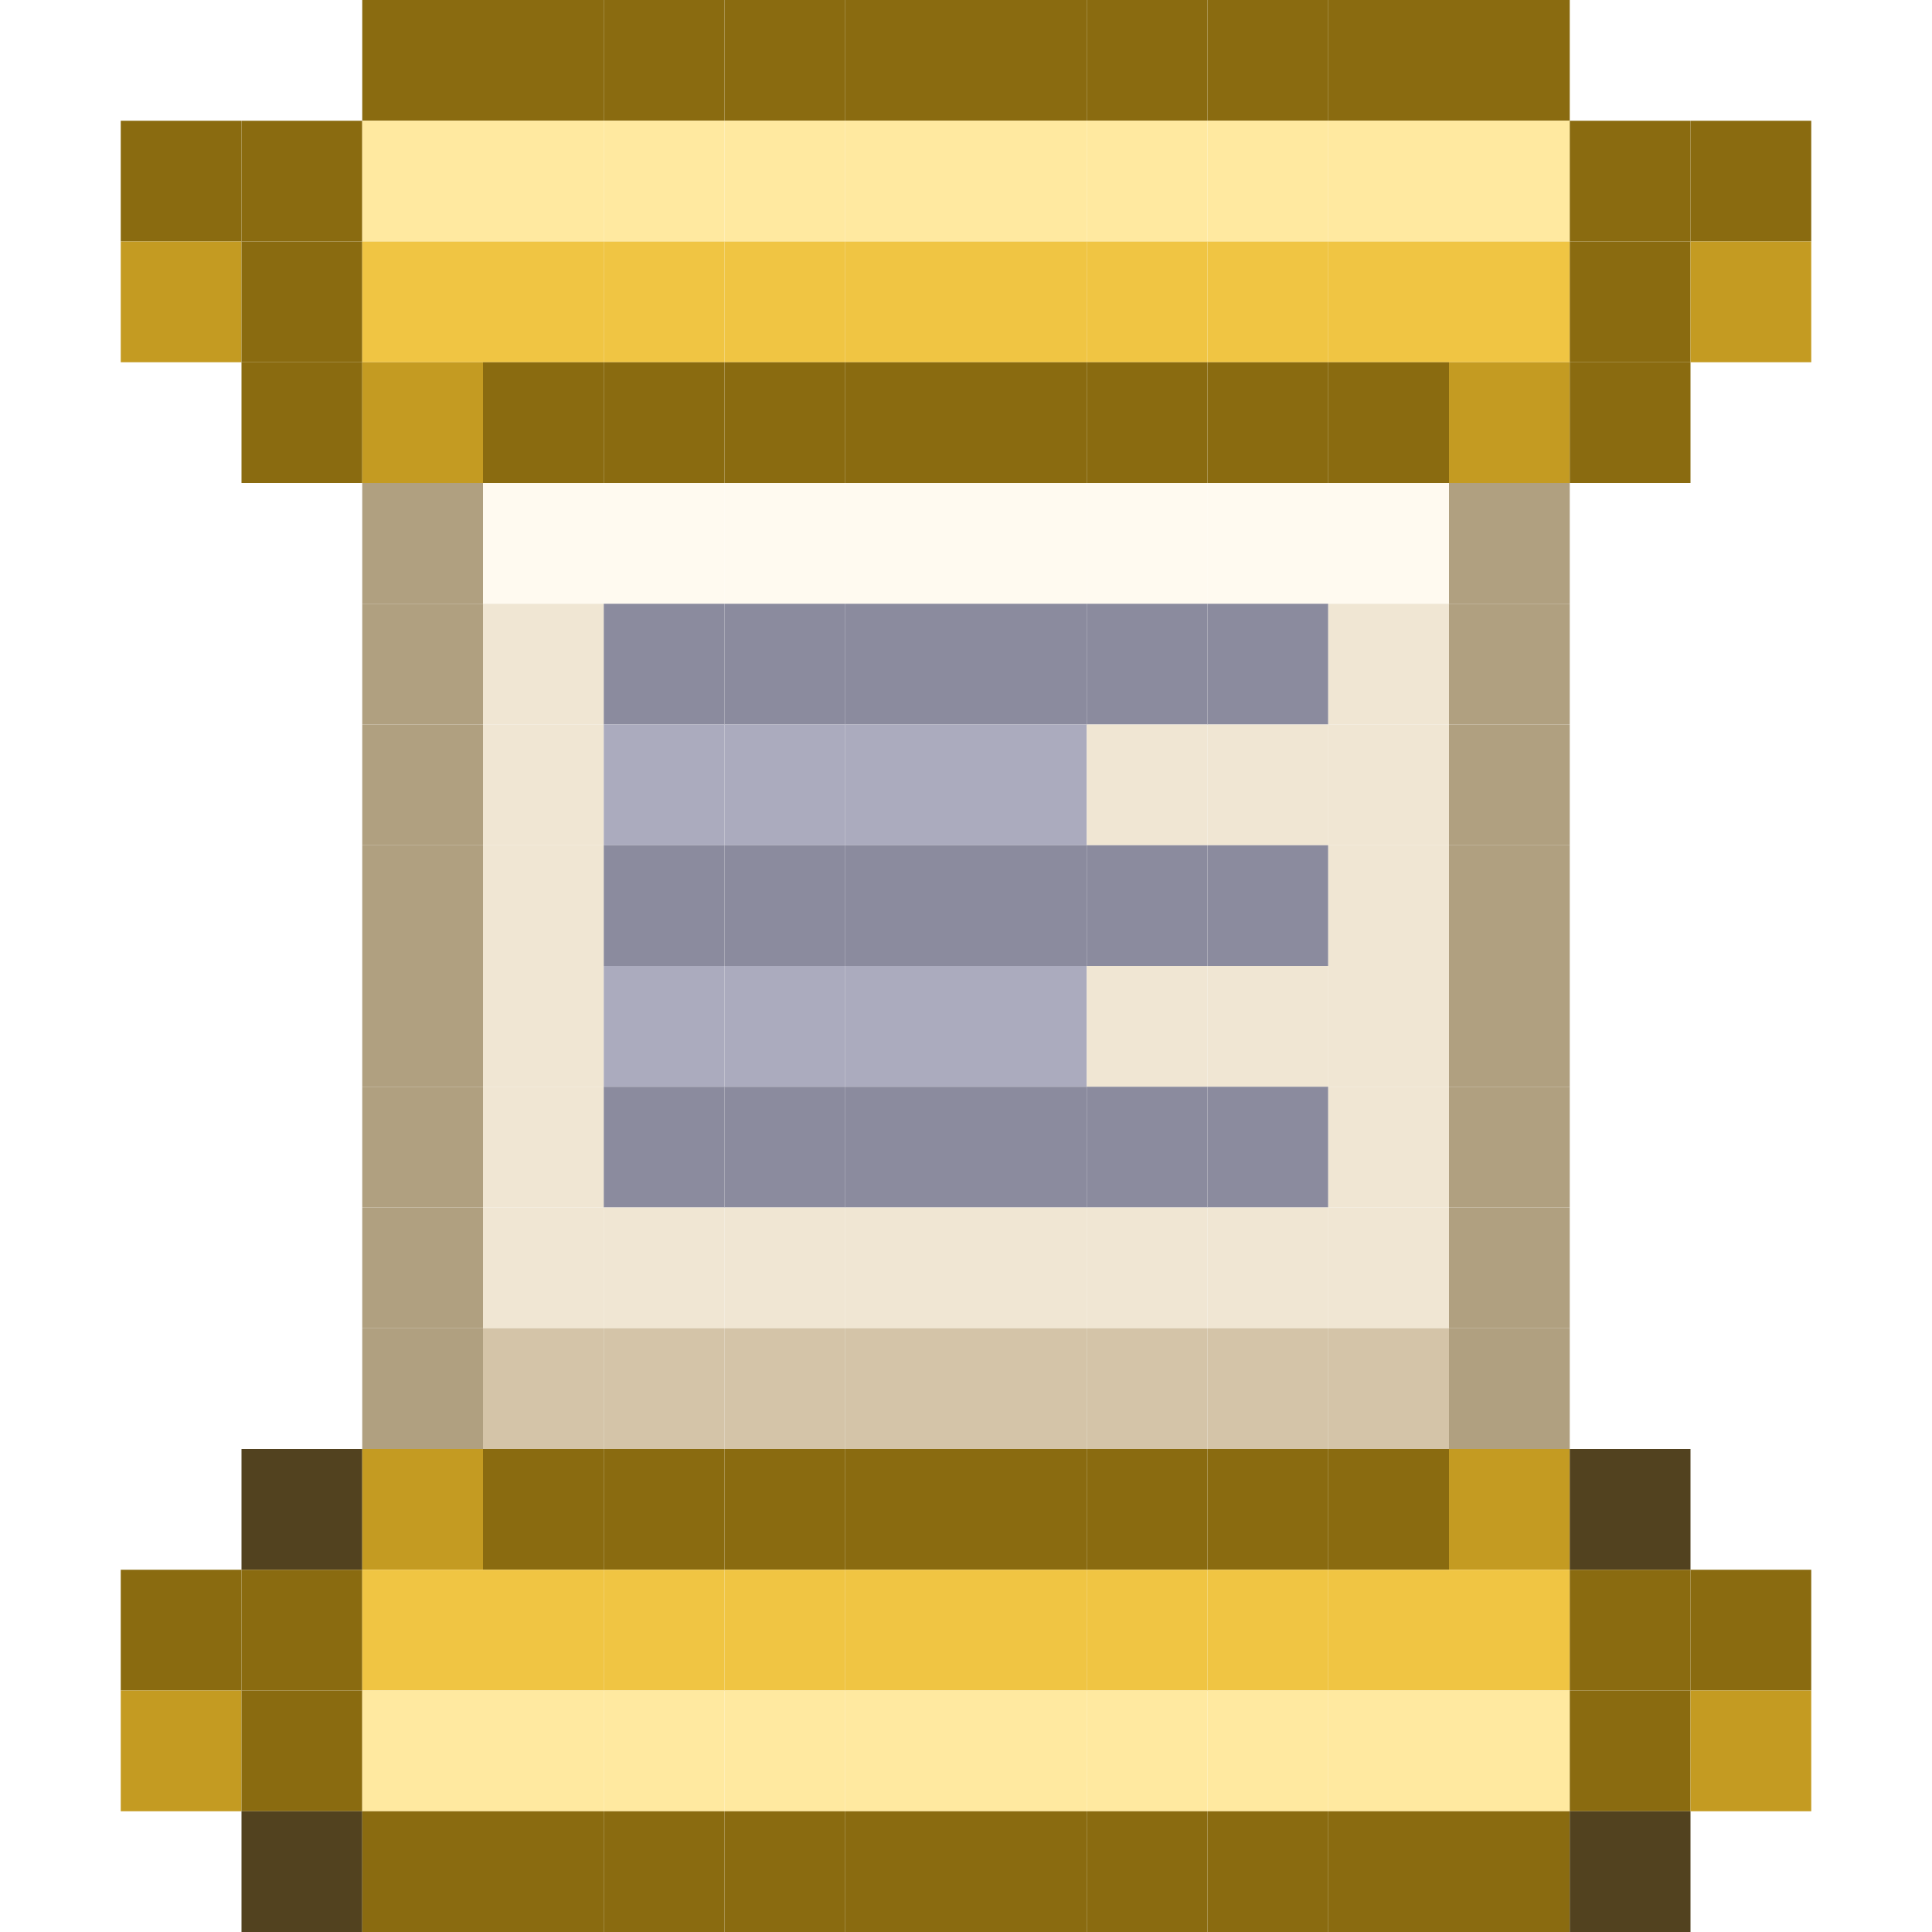
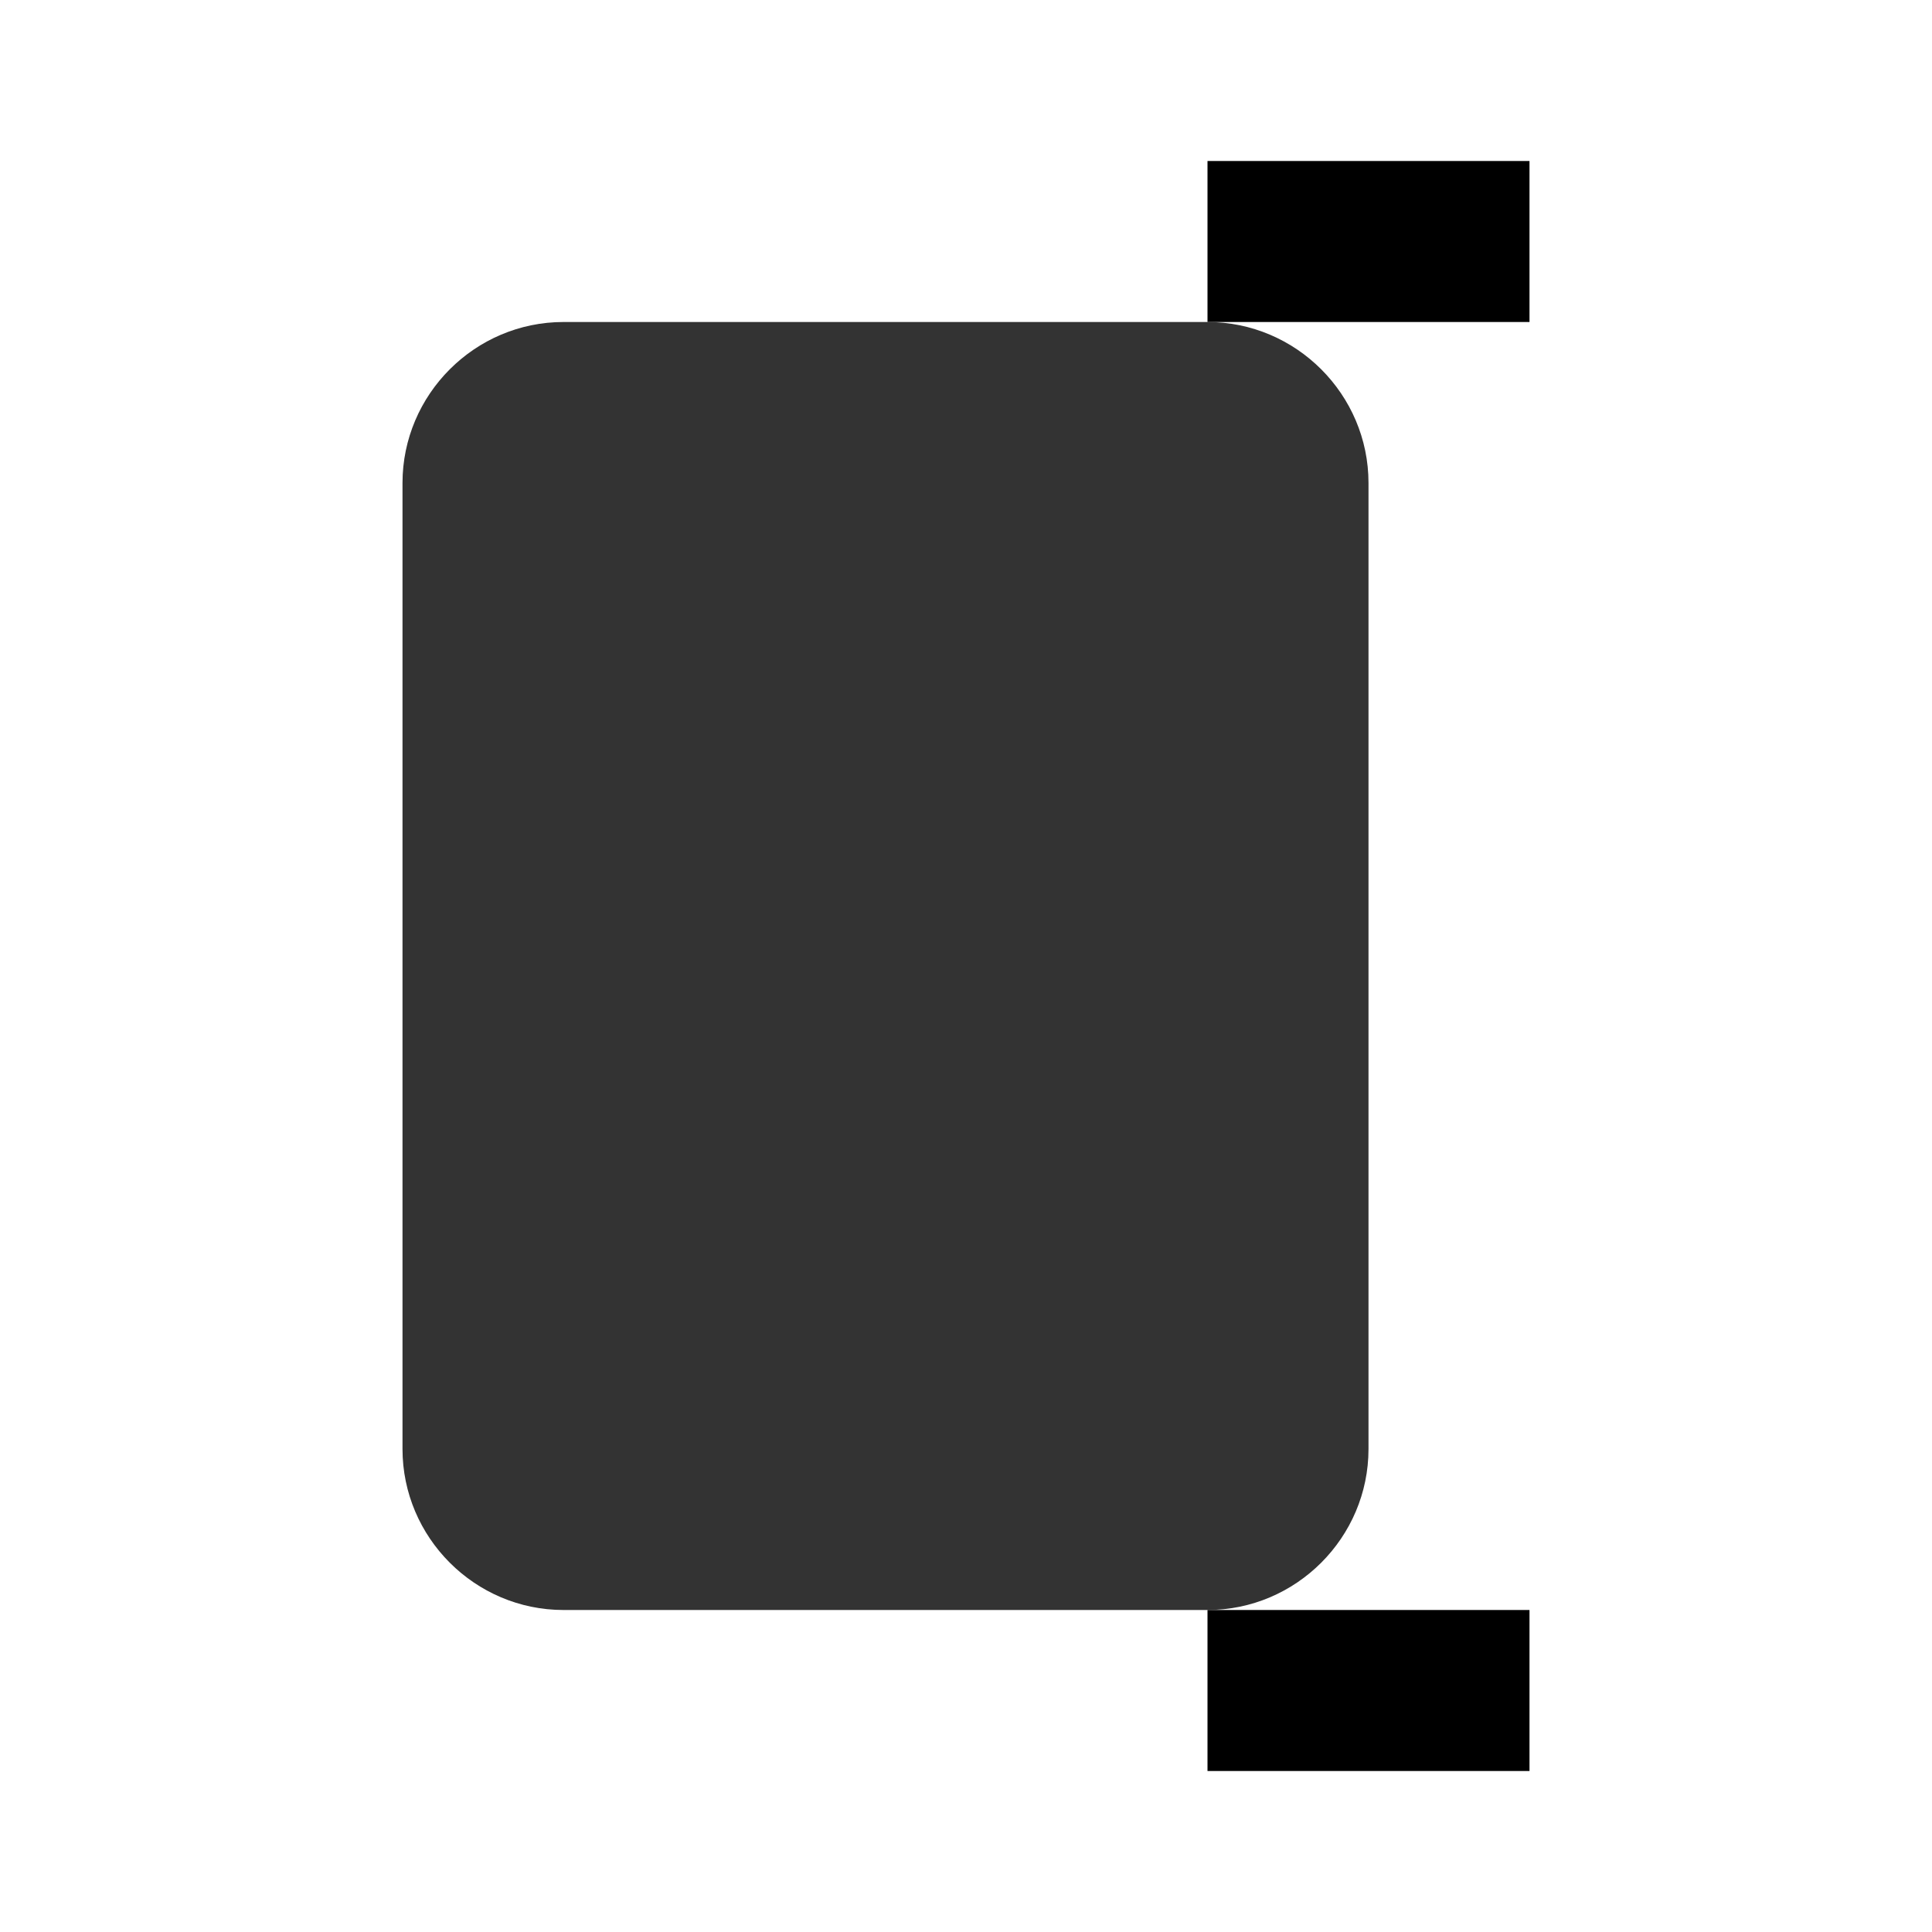
- <svg xmlns="http://www.w3.org/2000/svg" viewBox="0 0 16 16">
-   <rect x="1" y="1" width="1" height="1" fill="#8a6b10" />
-   <rect x="1" y="2" width="1" height="1" fill="#c49b22" />
-   <rect x="1" y="13" width="1" height="1" fill="#8a6b10" />
-   <rect x="1" y="14" width="1" height="1" fill="#c49b22" />
-   <rect x="2" y="1" width="1" height="1" fill="#8a6b10" />
-   <rect x="2" y="2" width="1" height="1" fill="#8a6b10" />
-   <rect x="2" y="3" width="1" height="1" fill="#8a6b10" />
-   <rect x="2" y="12" width="1" height="1" fill="#52421f" />
-   <rect x="2" y="13" width="1" height="1" fill="#8a6b10" />
-   <rect x="2" y="14" width="1" height="1" fill="#8a6b10" />
-   <rect x="2" y="15" width="1" height="1" fill="#52421f" />
-   <rect x="3" y="0" width="1" height="1" fill="#8a6b10" />
-   <rect x="3" y="1" width="1" height="1" fill="#ffe9a0" />
-   <rect x="3" y="2" width="1" height="1" fill="#f0c543" />
-   <rect x="3" y="3" width="1" height="1" fill="#c49b22" />
-   <rect x="3" y="4" width="1" height="1" fill="#b0a080" />
-   <rect x="3" y="5" width="1" height="1" fill="#b0a080" />
-   <rect x="3" y="6" width="1" height="1" fill="#b0a080" />
-   <rect x="3" y="7" width="1" height="1" fill="#b0a080" />
-   <rect x="3" y="8" width="1" height="1" fill="#b0a080" />
-   <rect x="3" y="9" width="1" height="1" fill="#b0a080" />
-   <rect x="3" y="10" width="1" height="1" fill="#b0a080" />
-   <rect x="3" y="11" width="1" height="1" fill="#b0a080" />
-   <rect x="3" y="12" width="1" height="1" fill="#c49b22" />
-   <rect x="3" y="13" width="1" height="1" fill="#f0c543" />
-   <rect x="3" y="14" width="1" height="1" fill="#ffe9a0" />
-   <rect x="3" y="15" width="1" height="1" fill="#8a6b10" />
-   <rect x="4" y="0" width="1" height="1" fill="#8a6b10" />
-   <rect x="4" y="1" width="1" height="1" fill="#ffe9a0" />
-   <rect x="4" y="2" width="1" height="1" fill="#f0c543" />
-   <rect x="4" y="3" width="1" height="1" fill="#8a6b10" />
-   <rect x="4" y="4" width="1" height="1" fill="#fffaf0" />
-   <rect x="4" y="5" width="1" height="1" fill="#f0e6d3" />
-   <rect x="4" y="6" width="1" height="1" fill="#f0e6d3" />
-   <rect x="4" y="7" width="1" height="1" fill="#f0e6d3" />
-   <rect x="4" y="8" width="1" height="1" fill="#f0e6d3" />
-   <rect x="4" y="9" width="1" height="1" fill="#f0e6d3" />
-   <rect x="4" y="10" width="1" height="1" fill="#f0e6d3" />
-   <rect x="4" y="11" width="1" height="1" fill="#d4c4a8" />
-   <rect x="4" y="12" width="1" height="1" fill="#8a6b10" />
-   <rect x="4" y="13" width="1" height="1" fill="#f0c543" />
-   <rect x="4" y="14" width="1" height="1" fill="#ffe9a0" />
-   <rect x="4" y="15" width="1" height="1" fill="#8a6b10" />
-   <rect x="5" y="0" width="1" height="1" fill="#8a6b10" />
-   <rect x="5" y="1" width="1" height="1" fill="#ffe9a0" />
-   <rect x="5" y="2" width="1" height="1" fill="#f0c543" />
-   <rect x="5" y="3" width="1" height="1" fill="#8a6b10" />
-   <rect x="5" y="4" width="1" height="1" fill="#fffaf0" />
-   <rect x="5" y="5" width="1" height="1" fill="#8b8b9e" />
-   <rect x="5" y="6" width="1" height="1" fill="#ababbe" />
-   <rect x="5" y="7" width="1" height="1" fill="#8b8b9e" />
-   <rect x="5" y="8" width="1" height="1" fill="#ababbe" />
-   <rect x="5" y="9" width="1" height="1" fill="#8b8b9e" />
-   <rect x="5" y="10" width="1" height="1" fill="#f0e6d3" />
-   <rect x="5" y="11" width="1" height="1" fill="#d4c4a8" />
-   <rect x="5" y="12" width="1" height="1" fill="#8a6b10" />
-   <rect x="5" y="13" width="1" height="1" fill="#f0c543" />
-   <rect x="5" y="14" width="1" height="1" fill="#ffe9a0" />
-   <rect x="5" y="15" width="1" height="1" fill="#8a6b10" />
-   <rect x="6" y="0" width="1" height="1" fill="#8a6b10" />
-   <rect x="6" y="1" width="1" height="1" fill="#ffe9a0" />
-   <rect x="6" y="2" width="1" height="1" fill="#f0c543" />
-   <rect x="6" y="3" width="1" height="1" fill="#8a6b10" />
-   <rect x="6" y="4" width="1" height="1" fill="#fffaf0" />
-   <rect x="6" y="5" width="1" height="1" fill="#8b8b9e" />
-   <rect x="6" y="6" width="1" height="1" fill="#ababbe" />
-   <rect x="6" y="7" width="1" height="1" fill="#8b8b9e" />
-   <rect x="6" y="8" width="1" height="1" fill="#ababbe" />
-   <rect x="6" y="9" width="1" height="1" fill="#8b8b9e" />
-   <rect x="6" y="10" width="1" height="1" fill="#f0e6d3" />
-   <rect x="6" y="11" width="1" height="1" fill="#d4c4a8" />
-   <rect x="6" y="12" width="1" height="1" fill="#8a6b10" />
-   <rect x="6" y="13" width="1" height="1" fill="#f0c543" />
-   <rect x="6" y="14" width="1" height="1" fill="#ffe9a0" />
-   <rect x="6" y="15" width="1" height="1" fill="#8a6b10" />
-   <rect x="7" y="0" width="1" height="1" fill="#8a6b10" />
-   <rect x="7" y="1" width="1" height="1" fill="#ffe9a0" />
-   <rect x="7" y="2" width="1" height="1" fill="#f0c543" />
-   <rect x="7" y="3" width="1" height="1" fill="#8a6b10" />
-   <rect x="7" y="4" width="1" height="1" fill="#fffaf0" />
-   <rect x="7" y="5" width="1" height="1" fill="#8b8b9e" />
-   <rect x="7" y="6" width="1" height="1" fill="#ababbe" />
-   <rect x="7" y="7" width="1" height="1" fill="#8b8b9e" />
-   <rect x="7" y="8" width="1" height="1" fill="#ababbe" />
-   <rect x="7" y="9" width="1" height="1" fill="#8b8b9e" />
-   <rect x="7" y="10" width="1" height="1" fill="#f0e6d3" />
-   <rect x="7" y="11" width="1" height="1" fill="#d4c4a8" />
-   <rect x="7" y="12" width="1" height="1" fill="#8a6b10" />
-   <rect x="7" y="13" width="1" height="1" fill="#f0c543" />
-   <rect x="7" y="14" width="1" height="1" fill="#ffe9a0" />
-   <rect x="7" y="15" width="1" height="1" fill="#8a6b10" />
-   <rect x="8" y="0" width="1" height="1" fill="#8a6b10" />
-   <rect x="8" y="1" width="1" height="1" fill="#ffe9a0" />
-   <rect x="8" y="2" width="1" height="1" fill="#f0c543" />
-   <rect x="8" y="3" width="1" height="1" fill="#8a6b10" />
-   <rect x="8" y="4" width="1" height="1" fill="#fffaf0" />
-   <rect x="8" y="5" width="1" height="1" fill="#8b8b9e" />
-   <rect x="8" y="6" width="1" height="1" fill="#ababbe" />
-   <rect x="8" y="7" width="1" height="1" fill="#8b8b9e" />
-   <rect x="8" y="8" width="1" height="1" fill="#ababbe" />
-   <rect x="8" y="9" width="1" height="1" fill="#8b8b9e" />
-   <rect x="8" y="10" width="1" height="1" fill="#f0e6d3" />
-   <rect x="8" y="11" width="1" height="1" fill="#d4c4a8" />
-   <rect x="8" y="12" width="1" height="1" fill="#8a6b10" />
-   <rect x="8" y="13" width="1" height="1" fill="#f0c543" />
-   <rect x="8" y="14" width="1" height="1" fill="#ffe9a0" />
-   <rect x="8" y="15" width="1" height="1" fill="#8a6b10" />
-   <rect x="9" y="0" width="1" height="1" fill="#8a6b10" />
-   <rect x="9" y="1" width="1" height="1" fill="#ffe9a0" />
-   <rect x="9" y="2" width="1" height="1" fill="#f0c543" />
-   <rect x="9" y="3" width="1" height="1" fill="#8a6b10" />
-   <rect x="9" y="4" width="1" height="1" fill="#fffaf0" />
-   <rect x="9" y="5" width="1" height="1" fill="#8b8b9e" />
-   <rect x="9" y="6" width="1" height="1" fill="#f0e6d3" />
-   <rect x="9" y="7" width="1" height="1" fill="#8b8b9e" />
-   <rect x="9" y="8" width="1" height="1" fill="#f0e6d3" />
-   <rect x="9" y="9" width="1" height="1" fill="#8b8b9e" />
-   <rect x="9" y="10" width="1" height="1" fill="#f0e6d3" />
-   <rect x="9" y="11" width="1" height="1" fill="#d4c4a8" />
-   <rect x="9" y="12" width="1" height="1" fill="#8a6b10" />
-   <rect x="9" y="13" width="1" height="1" fill="#f0c543" />
-   <rect x="9" y="14" width="1" height="1" fill="#ffe9a0" />
-   <rect x="9" y="15" width="1" height="1" fill="#8a6b10" />
-   <rect x="10" y="0" width="1" height="1" fill="#8a6b10" />
-   <rect x="10" y="1" width="1" height="1" fill="#ffe9a0" />
-   <rect x="10" y="2" width="1" height="1" fill="#f0c543" />
-   <rect x="10" y="3" width="1" height="1" fill="#8a6b10" />
-   <rect x="10" y="4" width="1" height="1" fill="#fffaf0" />
-   <rect x="10" y="5" width="1" height="1" fill="#8b8b9e" />
-   <rect x="10" y="6" width="1" height="1" fill="#f0e6d3" />
-   <rect x="10" y="7" width="1" height="1" fill="#8b8b9e" />
-   <rect x="10" y="8" width="1" height="1" fill="#f0e6d3" />
-   <rect x="10" y="9" width="1" height="1" fill="#8b8b9e" />
-   <rect x="10" y="10" width="1" height="1" fill="#f0e6d3" />
-   <rect x="10" y="11" width="1" height="1" fill="#d4c4a8" />
-   <rect x="10" y="12" width="1" height="1" fill="#8a6b10" />
-   <rect x="10" y="13" width="1" height="1" fill="#f0c543" />
-   <rect x="10" y="14" width="1" height="1" fill="#ffe9a0" />
-   <rect x="10" y="15" width="1" height="1" fill="#8a6b10" />
-   <rect x="11" y="0" width="1" height="1" fill="#8a6b10" />
-   <rect x="11" y="1" width="1" height="1" fill="#ffe9a0" />
-   <rect x="11" y="2" width="1" height="1" fill="#f0c543" />
-   <rect x="11" y="3" width="1" height="1" fill="#8a6b10" />
-   <rect x="11" y="4" width="1" height="1" fill="#fffaf0" />
-   <rect x="11" y="5" width="1" height="1" fill="#f0e6d3" />
-   <rect x="11" y="6" width="1" height="1" fill="#f0e6d3" />
-   <rect x="11" y="7" width="1" height="1" fill="#f0e6d3" />
-   <rect x="11" y="8" width="1" height="1" fill="#f0e6d3" />
-   <rect x="11" y="9" width="1" height="1" fill="#f0e6d3" />
-   <rect x="11" y="10" width="1" height="1" fill="#f0e6d3" />
-   <rect x="11" y="11" width="1" height="1" fill="#d4c4a8" />
-   <rect x="11" y="12" width="1" height="1" fill="#8a6b10" />
-   <rect x="11" y="13" width="1" height="1" fill="#f0c543" />
-   <rect x="11" y="14" width="1" height="1" fill="#ffe9a0" />
-   <rect x="11" y="15" width="1" height="1" fill="#8a6b10" />
-   <rect x="12" y="0" width="1" height="1" fill="#8a6b10" />
-   <rect x="12" y="1" width="1" height="1" fill="#ffe9a0" />
-   <rect x="12" y="2" width="1" height="1" fill="#f0c543" />
-   <rect x="12" y="3" width="1" height="1" fill="#c49b22" />
-   <rect x="12" y="4" width="1" height="1" fill="#b0a080" />
-   <rect x="12" y="5" width="1" height="1" fill="#b0a080" />
-   <rect x="12" y="6" width="1" height="1" fill="#b0a080" />
-   <rect x="12" y="7" width="1" height="1" fill="#b0a080" />
-   <rect x="12" y="8" width="1" height="1" fill="#b0a080" />
-   <rect x="12" y="9" width="1" height="1" fill="#b0a080" />
-   <rect x="12" y="10" width="1" height="1" fill="#b0a080" />
-   <rect x="12" y="11" width="1" height="1" fill="#b0a080" />
-   <rect x="12" y="12" width="1" height="1" fill="#c49b22" />
-   <rect x="12" y="13" width="1" height="1" fill="#f0c543" />
-   <rect x="12" y="14" width="1" height="1" fill="#ffe9a0" />
-   <rect x="12" y="15" width="1" height="1" fill="#8a6b10" />
-   <rect x="13" y="1" width="1" height="1" fill="#8a6b10" />
-   <rect x="13" y="2" width="1" height="1" fill="#8a6b10" />
-   <rect x="13" y="3" width="1" height="1" fill="#8a6b10" />
-   <rect x="13" y="12" width="1" height="1" fill="#52421f" />
-   <rect x="13" y="13" width="1" height="1" fill="#8a6b10" />
-   <rect x="13" y="14" width="1" height="1" fill="#8a6b10" />
-   <rect x="13" y="15" width="1" height="1" fill="#52421f" />
-   <rect x="14" y="1" width="1" height="1" fill="#8a6b10" />
-   <rect x="14" y="2" width="1" height="1" fill="#c49b22" />
-   <rect x="14" y="13" width="1" height="1" fill="#8a6b10" />
-   <rect x="14" y="14" width="1" height="1" fill="#c49b22" />
+ <svg xmlns="http://www.w3.org/2000/svg" viewBox="0 0 24 24">
+   <path d="M15 4h-8c-1.1 0-2 .9-2 2v12c0 1.1.9 2 2 2h8c1.1 0 2-.9 2-2V6c0-1.1-.9-2-2-2z" fill="currentColor" opacity="0.8" />
+   <path d="M15 2h4v2h-4zM15 20h4v2h-4z" fill="currentColor" />
+   <path d="M17 4v16" fill="currentColor" opacity="0.4" />
+   <path d="M9 8h4M9 12h4M9 16h2" fill="currentColor" opacity="0.3" />
</svg>
